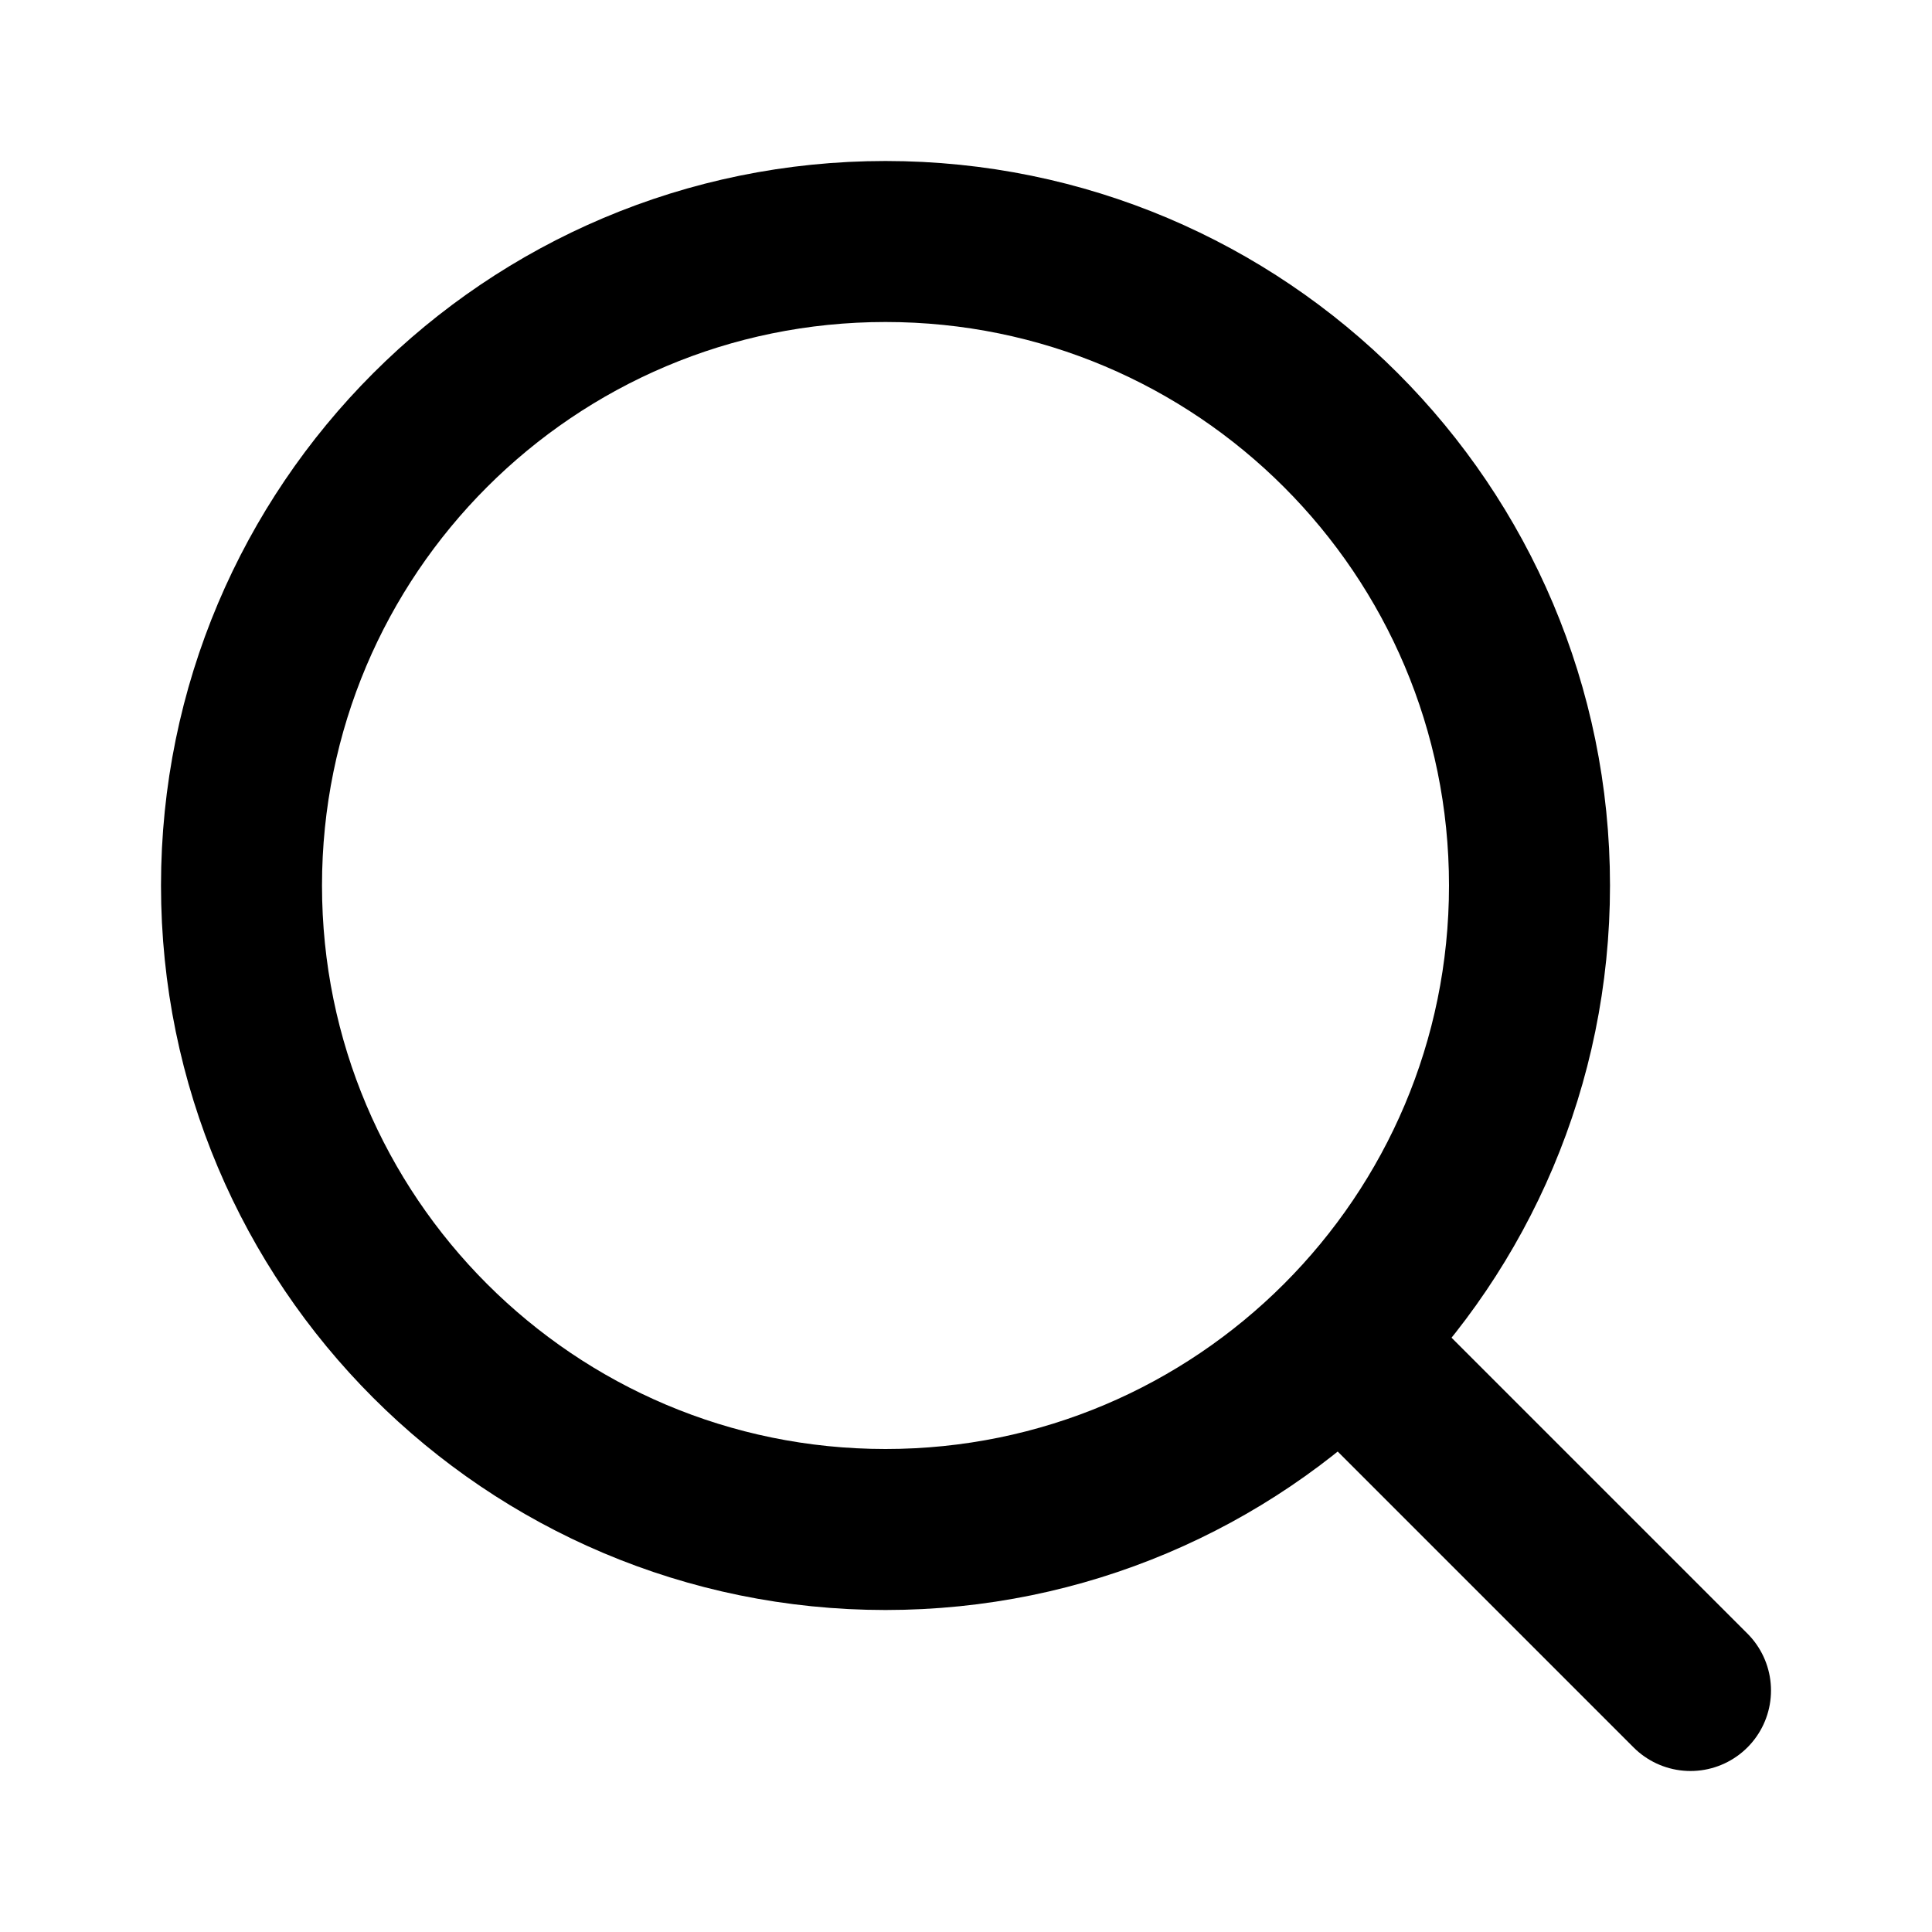
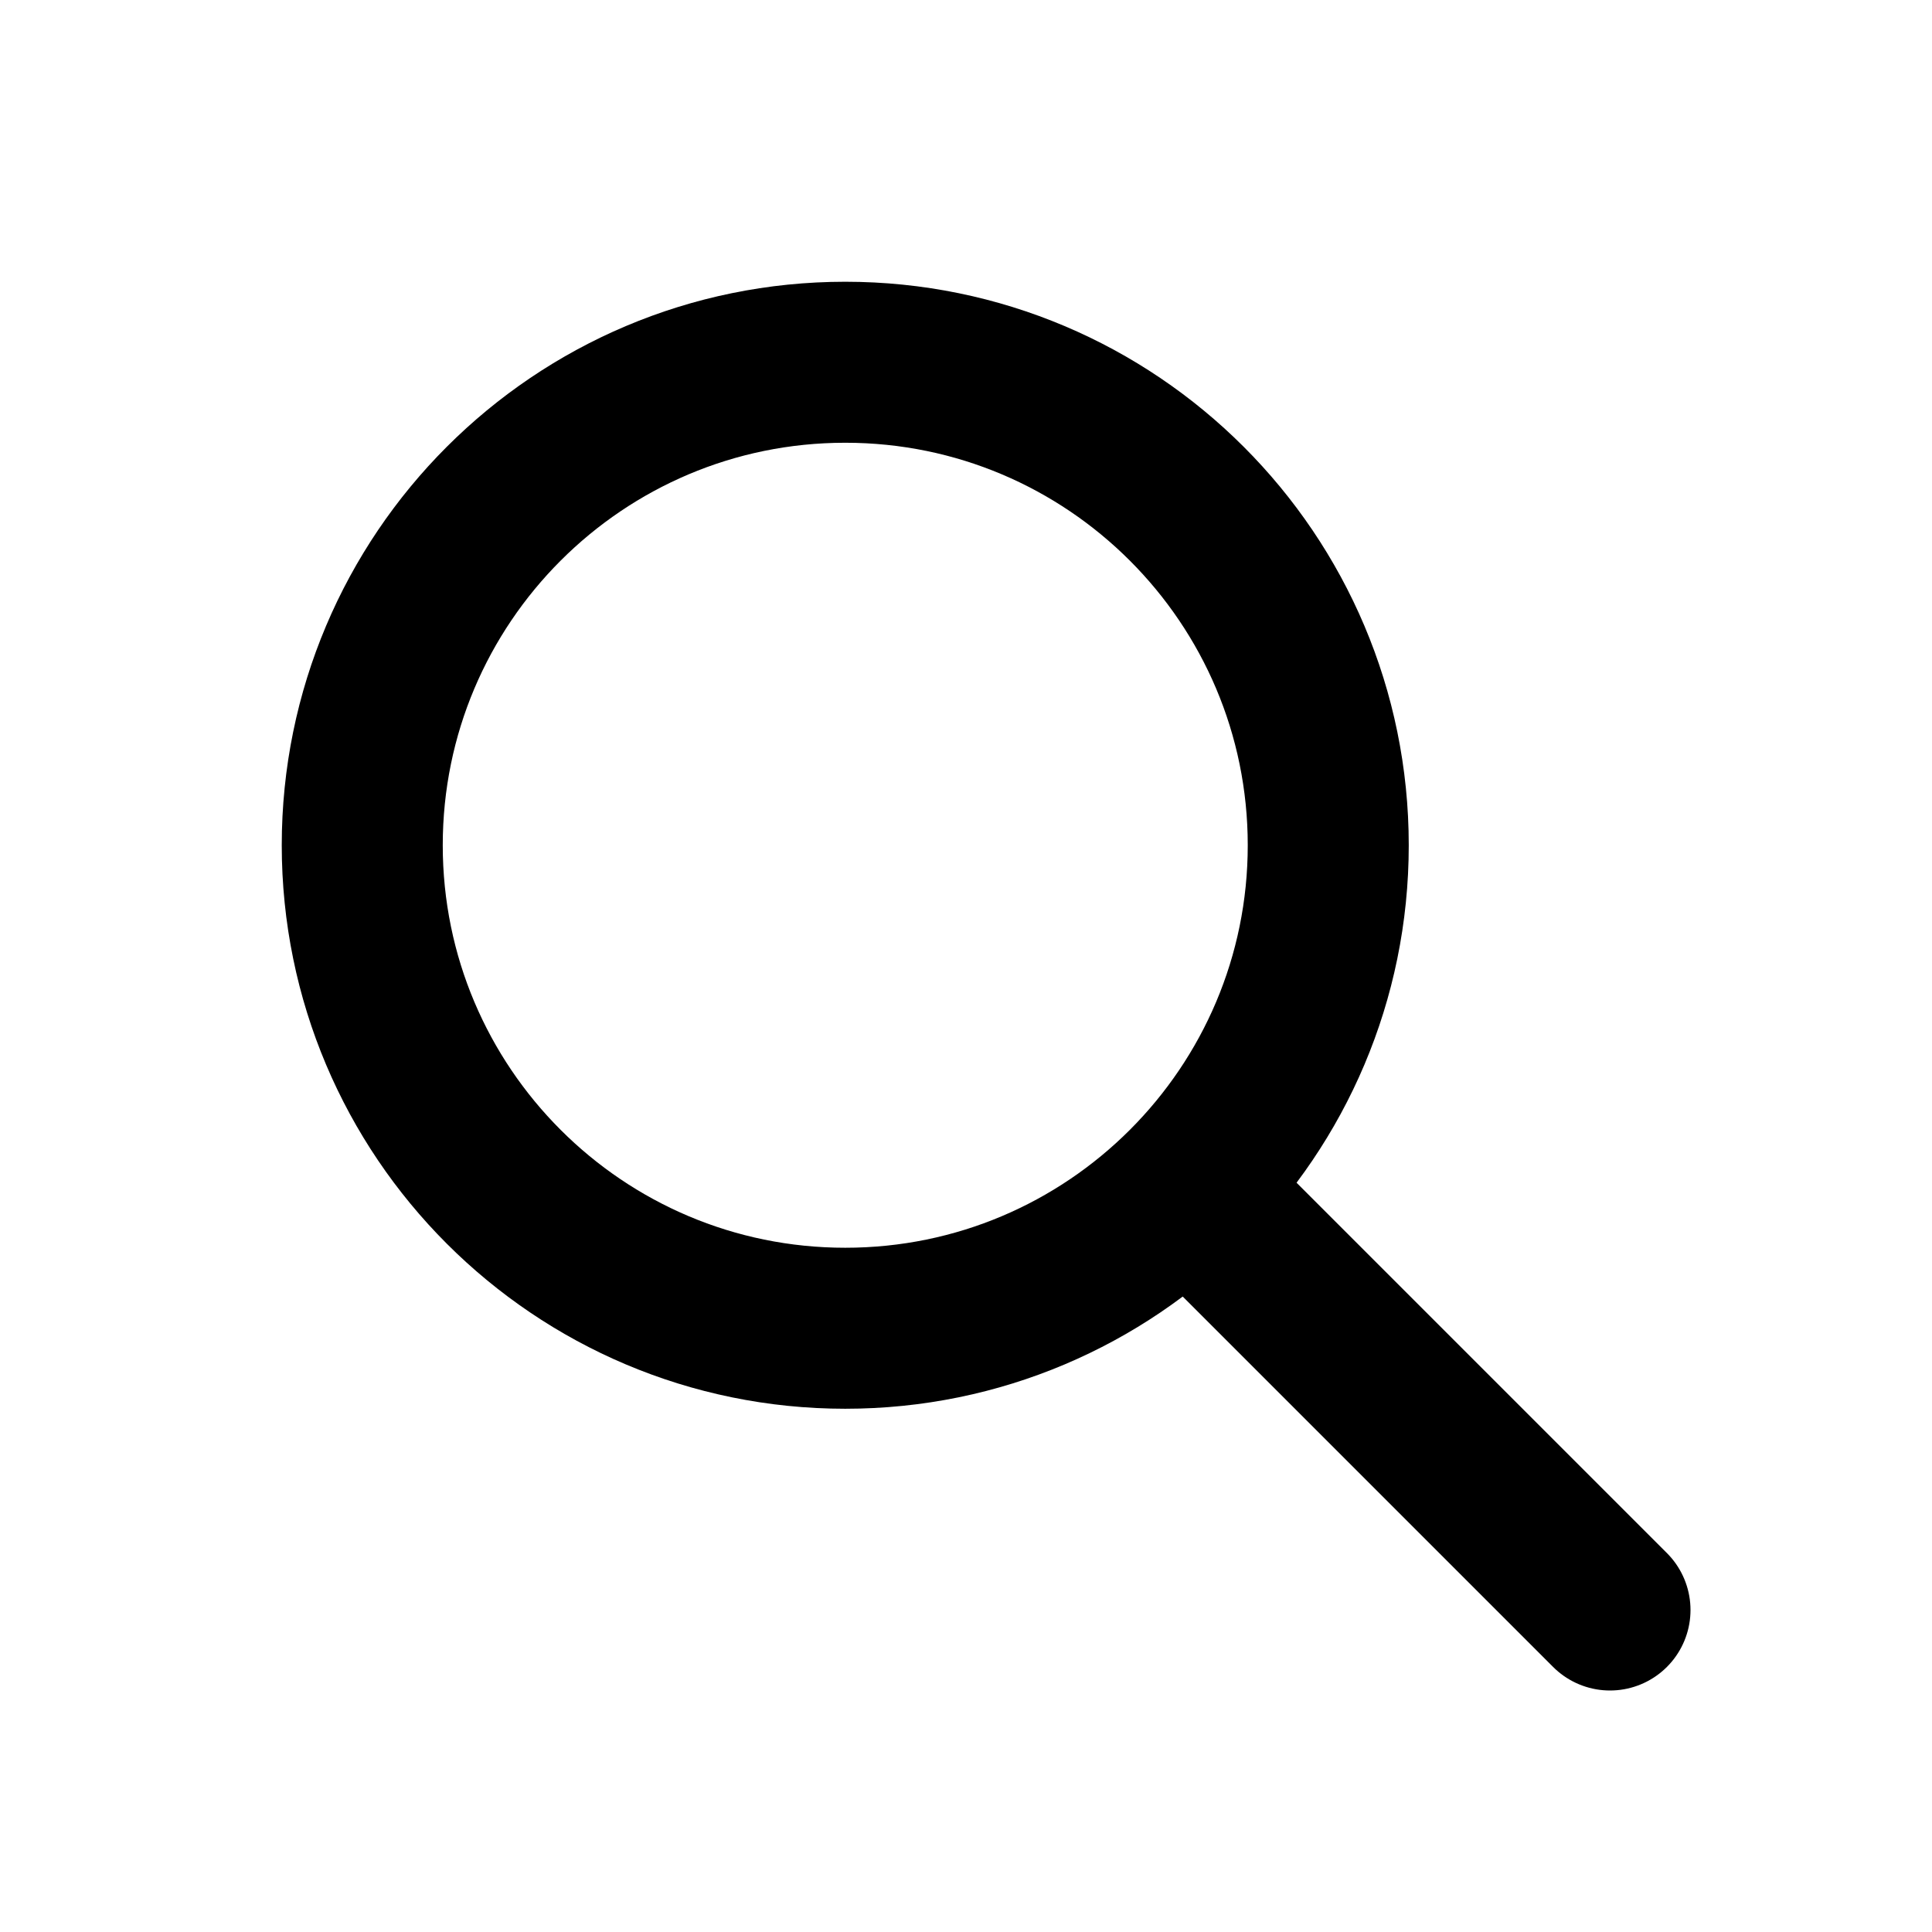
- <svg xmlns="http://www.w3.org/2000/svg" width="24" height="24" viewBox="0 0 24 24" fill="none" stroke="currentColor" stroke-width="2" stroke-linecap="round" stroke-linejoin="round">
-   <circle cx="11" cy="11" r="8" />
-   <path d="m21 21-4.3-4.3" />
+ <svg xmlns="http://www.w3.org/2000/svg" viewBox="0 0 24 24" width="24" height="24" fill="none" stroke="currentColor" stroke-width="2" stroke-linecap="round" stroke-linejoin="round">
+   <circle cx="10.5" cy="10.5" r="6" />
+   <path d="M20 20 15 15" />
</svg>
